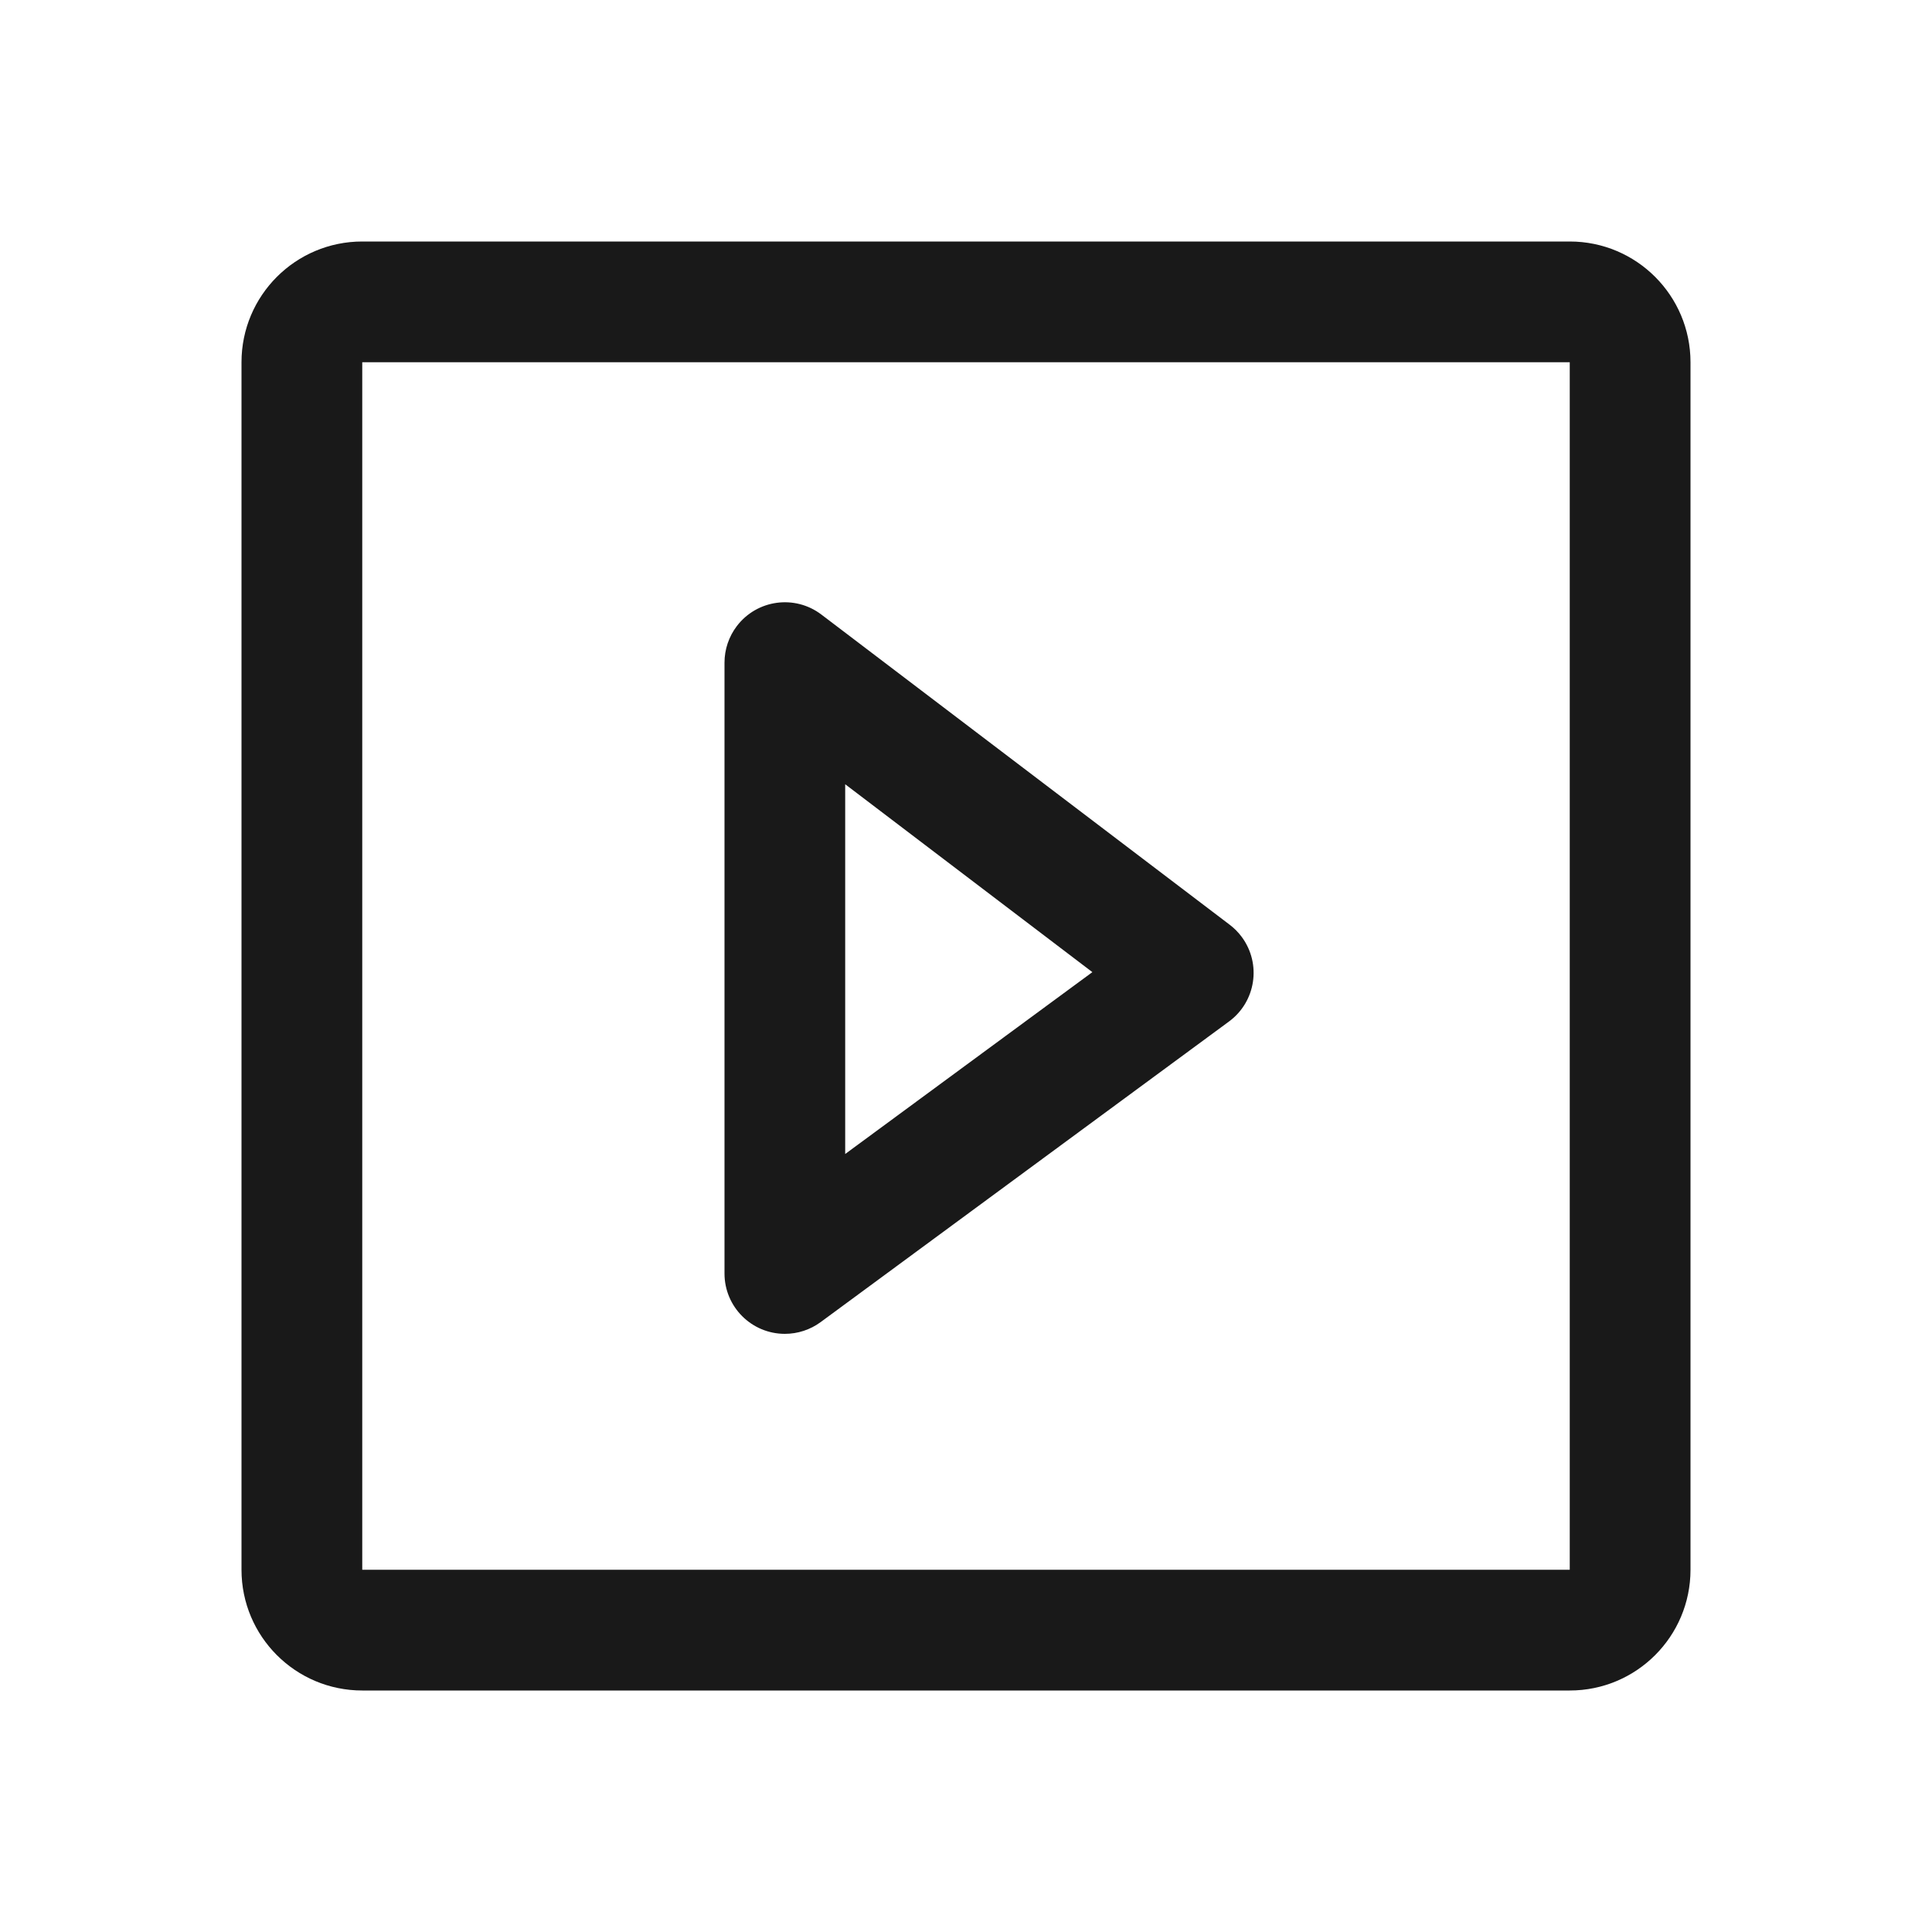
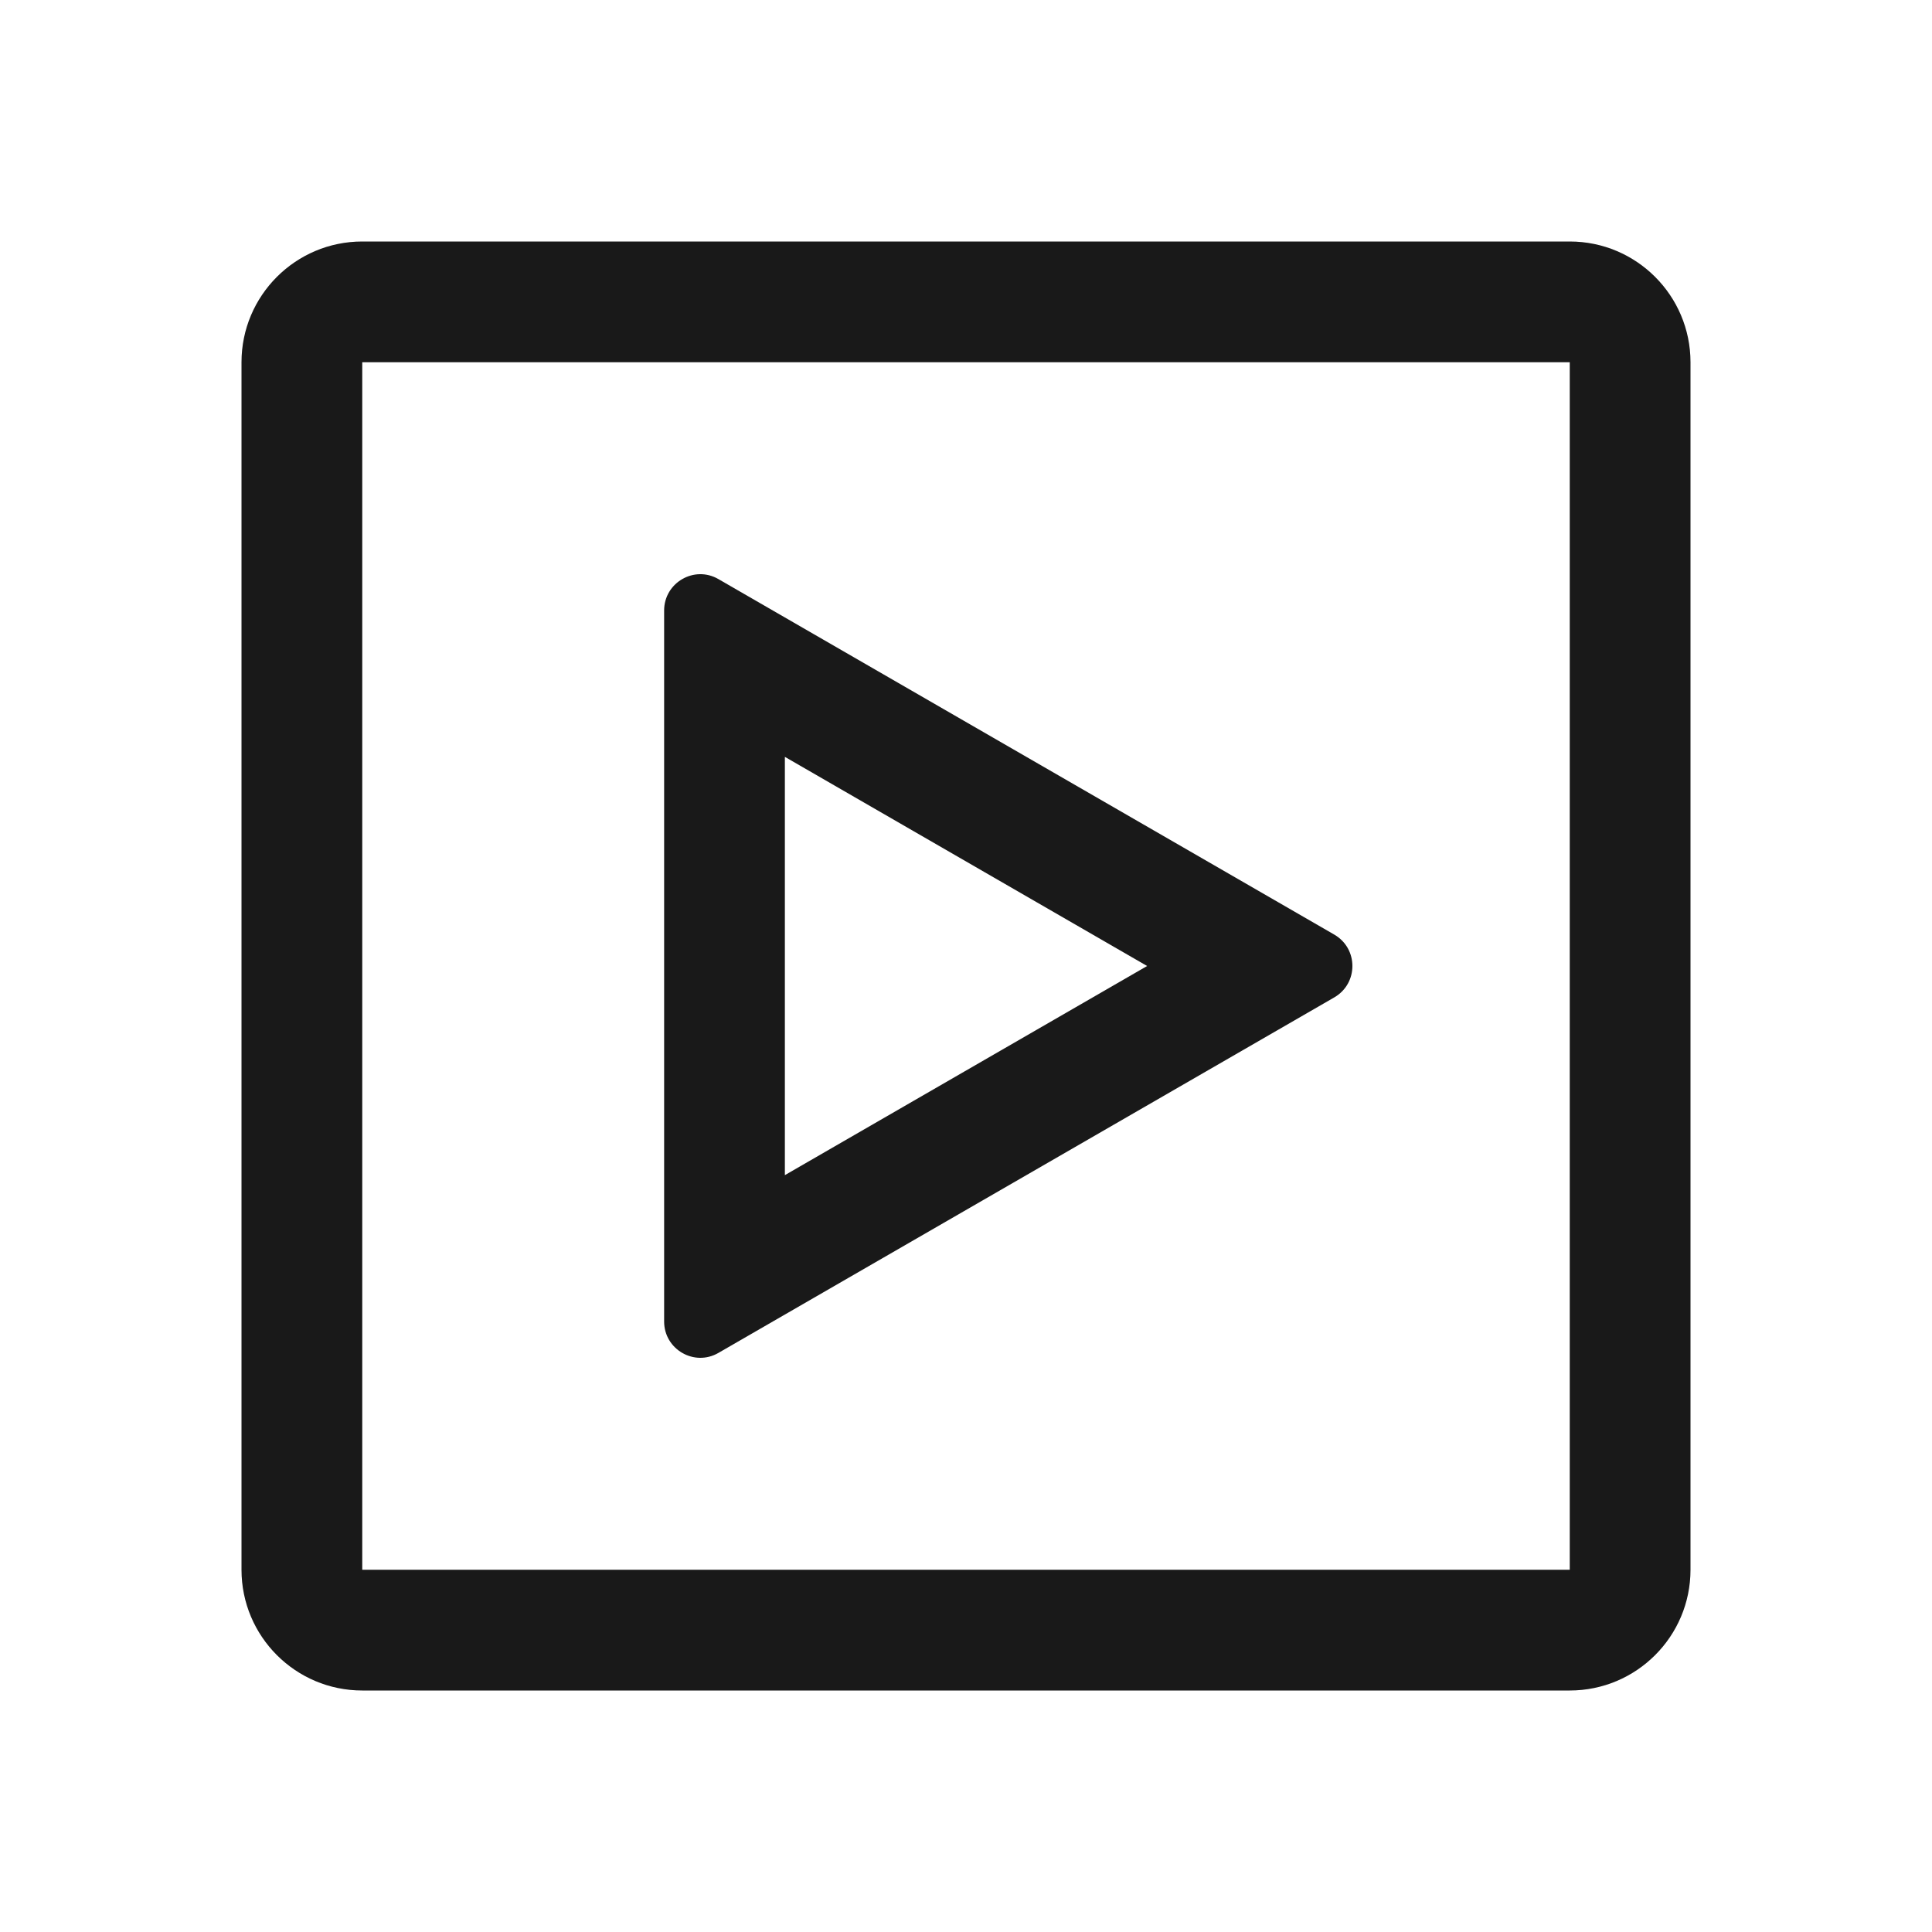
- <svg xmlns="http://www.w3.org/2000/svg" viewBox="0 0 1024 1024" version="1.1">
-   <path fill-opacity=".9" fill-rule="evenodd" d="M832 128C867.346 128 896 156.654 896 192L896 832C896 867.346 867.346 896 832 896L192 896C156.654 896 128 867.346 128 832L128 192C128 156.654 156.654 128 192 128L832 128ZM832 192L192 192 192 832 832 832 832 192ZM390.519 331.859C401.21 317.786 421.285 315.044 435.357 325.735L435.357 325.735 651.795 490.157C654.233 492.009 656.393 494.201 658.208 496.667 668.685 510.9 665.641 530.931 651.408 541.408L651.408 541.408 434.971 700.736C429.473 704.783 422.826 706.966 416 706.966 398.327 706.966 384 692.639 384 674.966L384 674.966 384 351.216C384 344.225 386.29 337.426 390.519 331.859ZM447.97 415.67L447.97 611.638 578.978 515.254 447.97 415.67Z" />
+ <svg xmlns="http://www.w3.org/2000/svg" width="16" height="16" viewBox="0 0 16 16" fill="none">
+   <path fill-rule="evenodd" clip-rule="evenodd" d="M11.05 7.74C11.25 7.856 11.25 8.144 11.05 8.26L5.95 11.204C5.75 11.32 5.5 11.175 5.5 10.944L5.5 5.056C5.5 4.825 5.75 4.68 5.95 4.796L11.05 7.74ZM6.5 6.268L9.5 8L6.5 9.732V6.268Z" fill="black" fill-opacity="0.9" />
+   <path fill-rule="evenodd" clip-rule="evenodd" d="M2 3C2 2.448 2.448 2 3 2H13C13.552 2 14 2.448 14 3V13C14 13.552 13.552 14 13 14H3C2.448 14 2 13.552 2 13V3ZM3 3H13V13H3L3 3Z" fill="black" fill-opacity="0.9" />
</svg>
